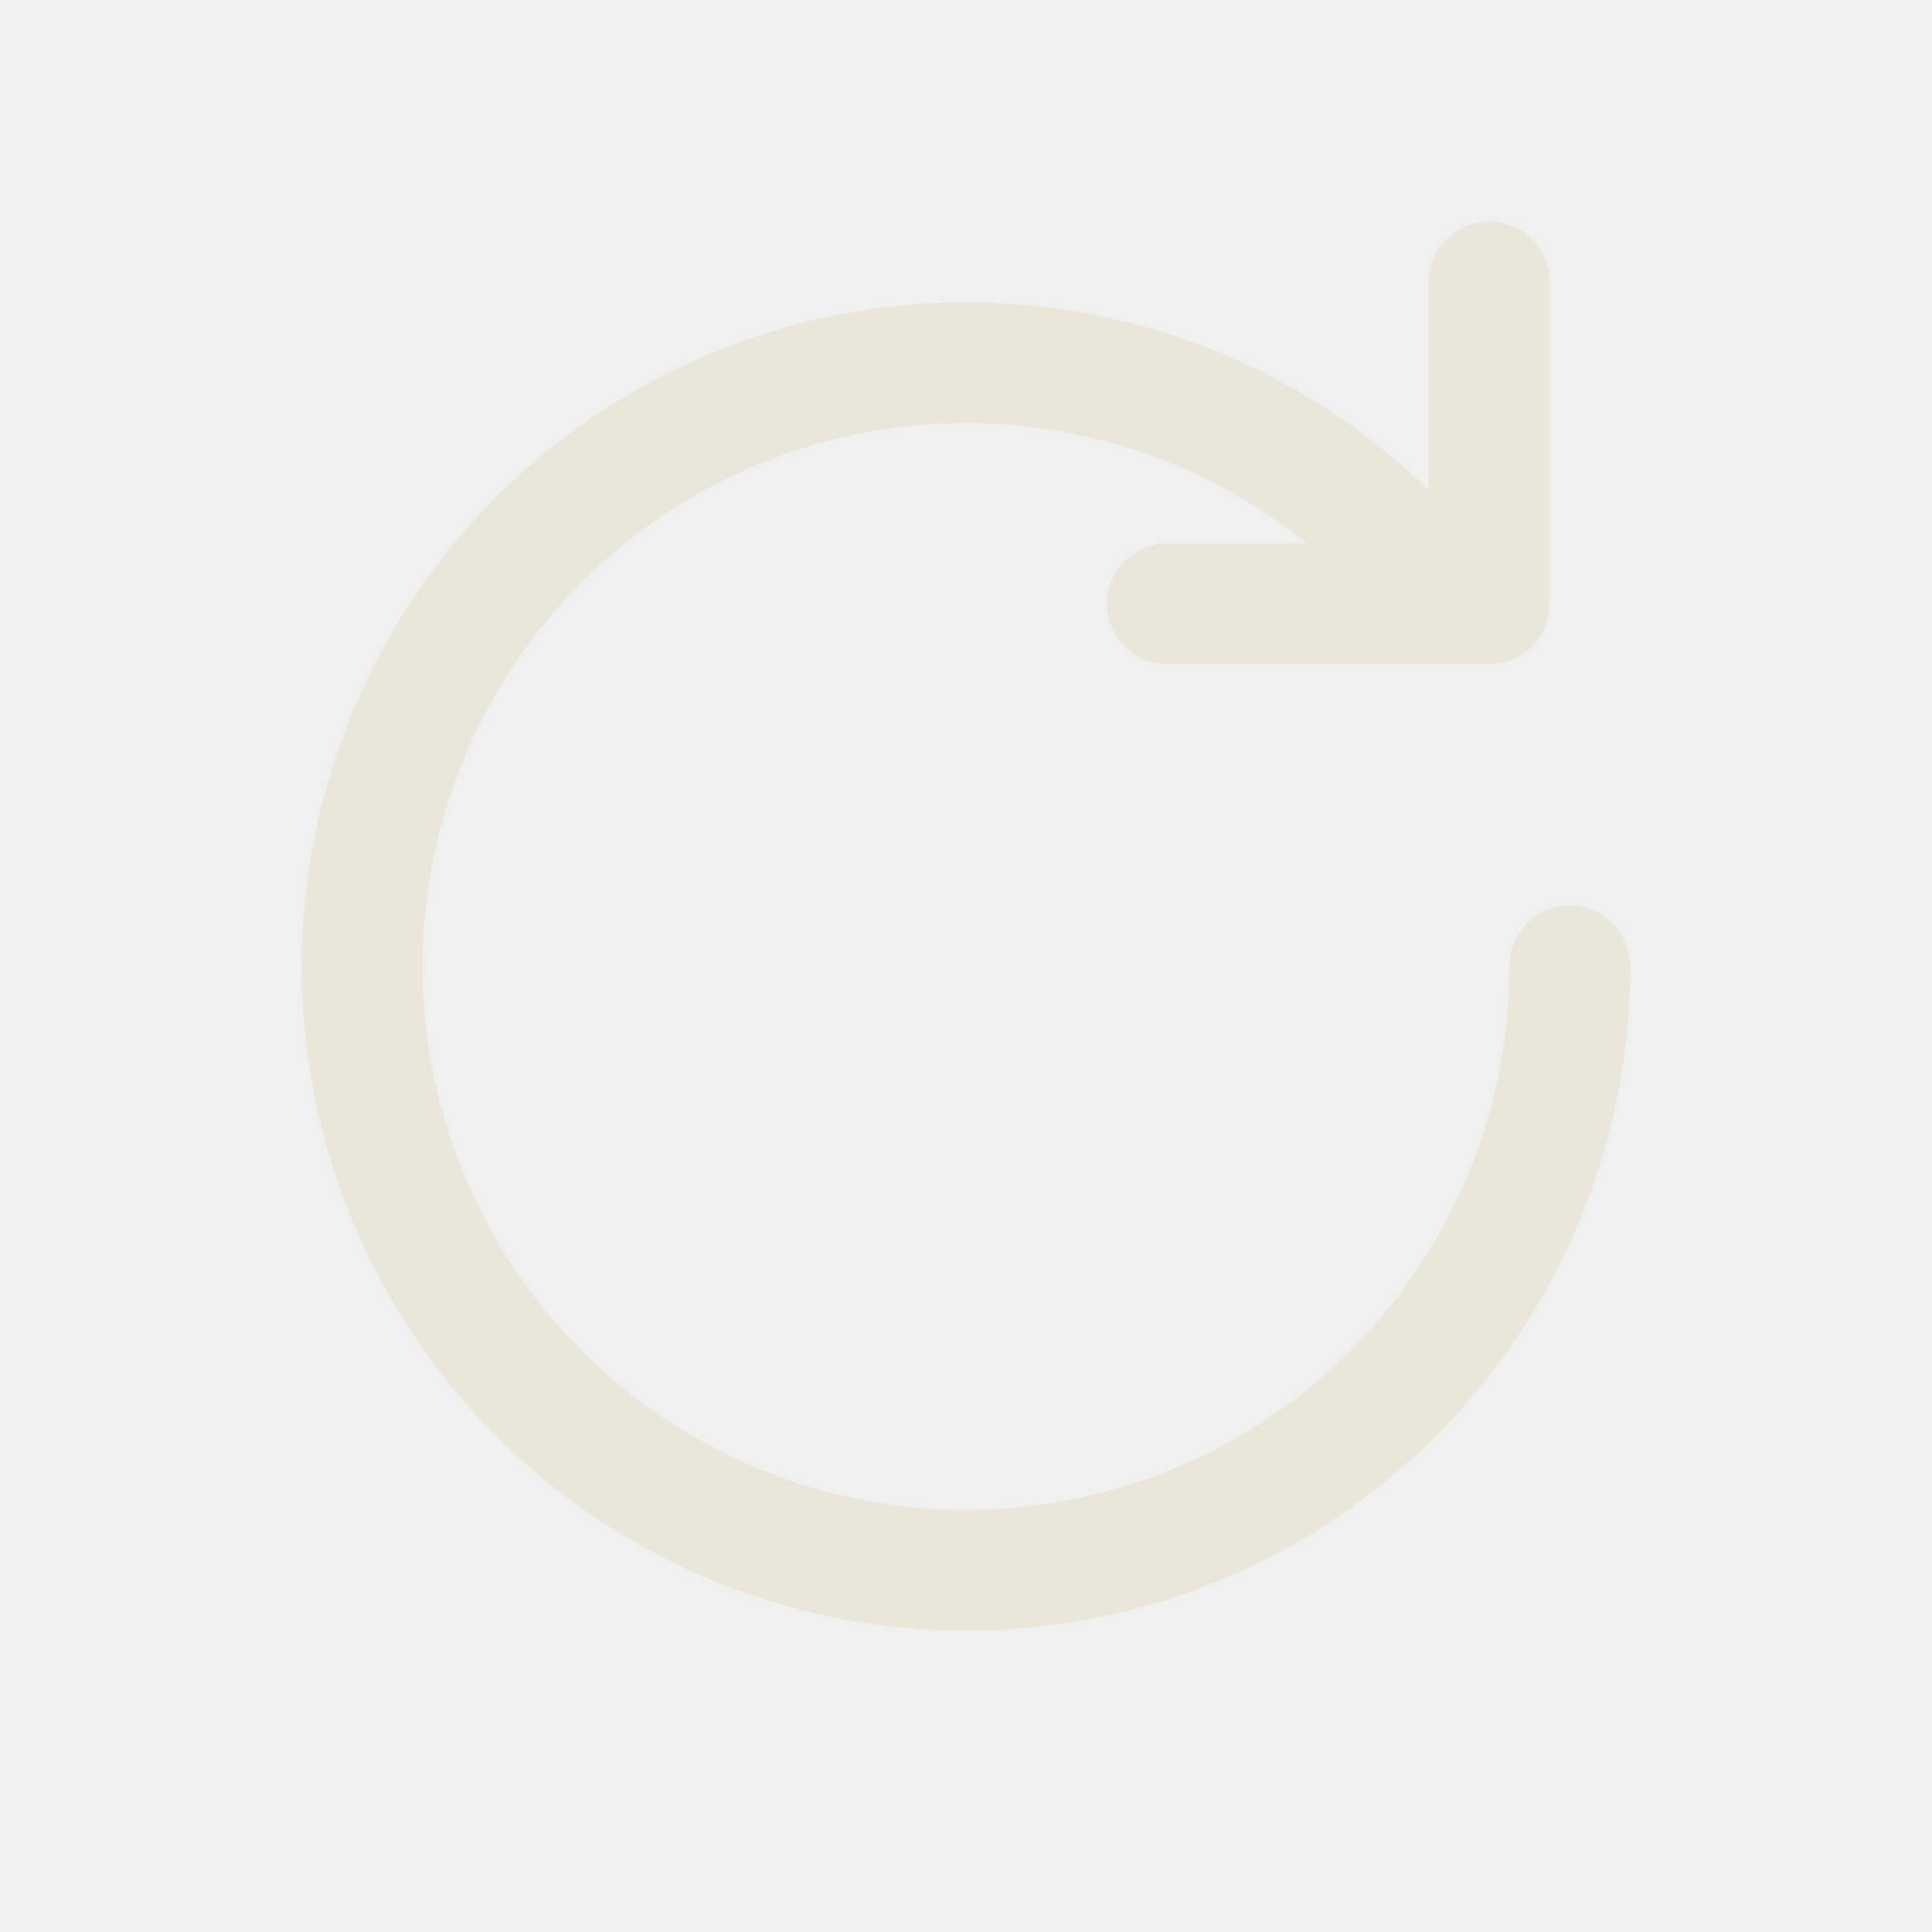
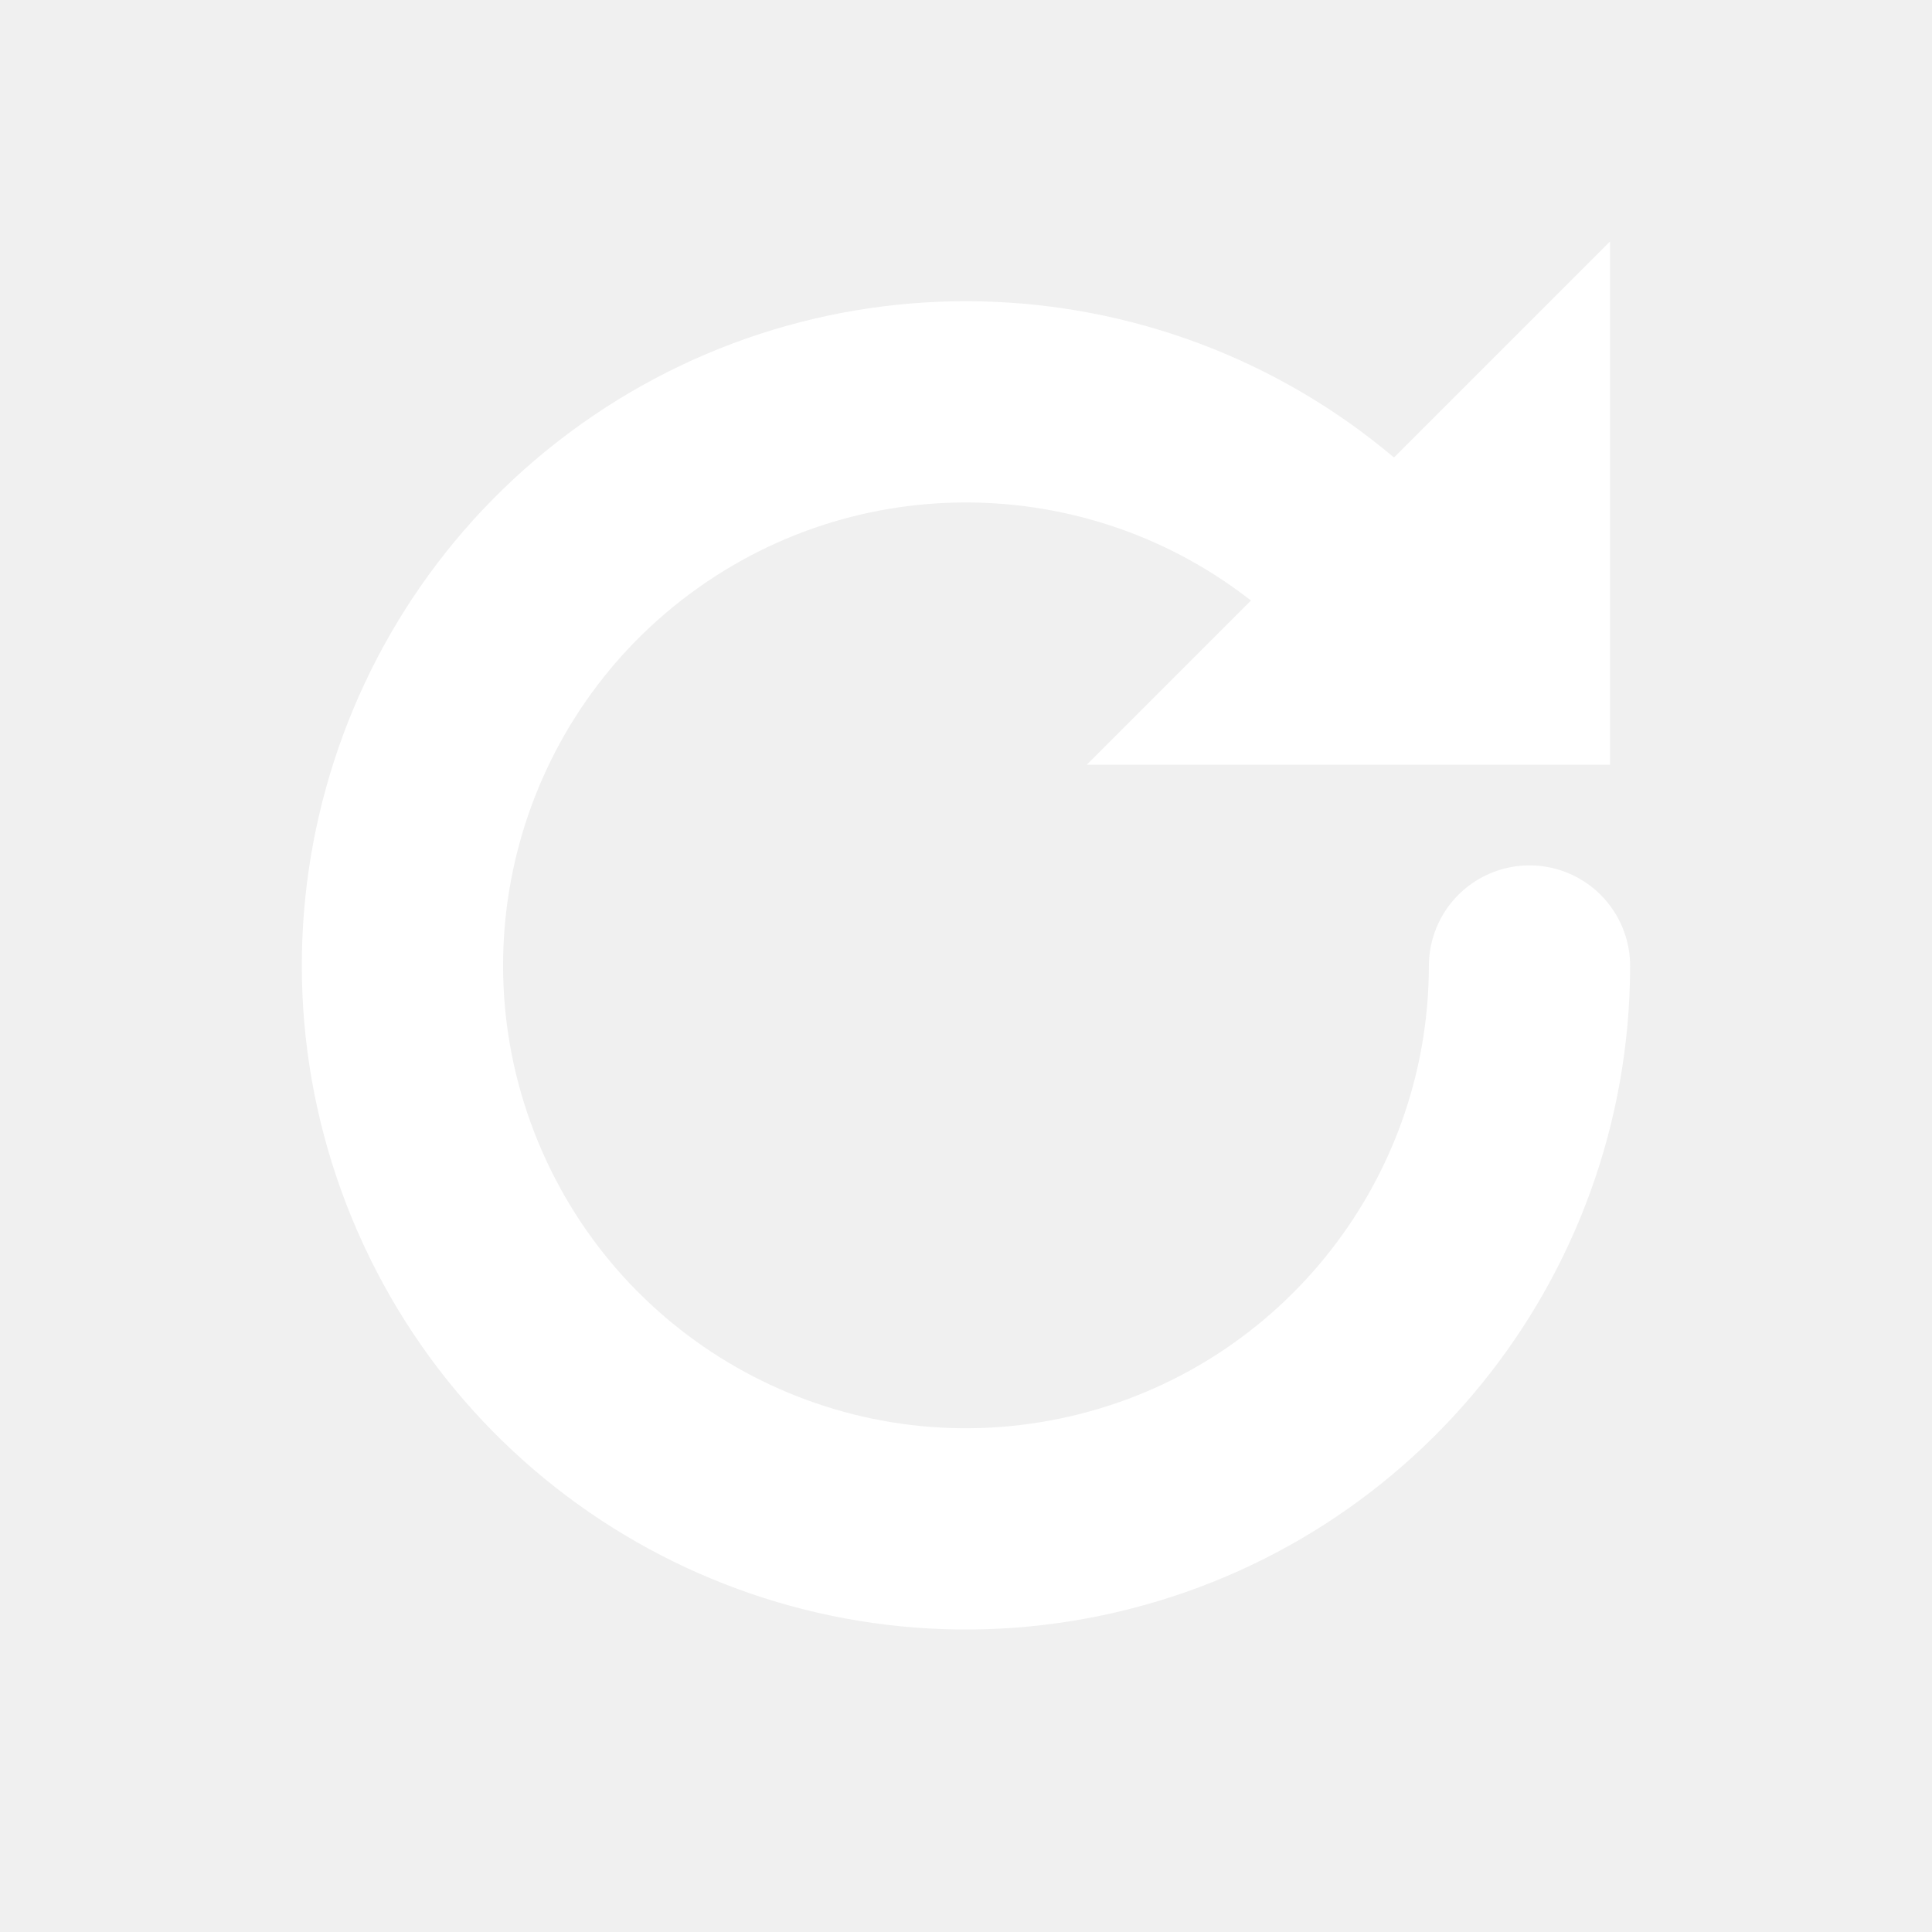
- <svg xmlns="http://www.w3.org/2000/svg" viewBox="0 0 48 48" fill="none" stroke="#e9e6da" stroke-width="3" stroke-linecap="round" stroke-linejoin="round">
-   <path d="M39 24a15 15 0 1 1-4.5-10.7" />
-   <path d="M37 7v8h-8" />
+ <svg xmlns="http://www.w3.org/2000/svg" viewBox="0 0 48 48" fill="none" stroke="#fff" stroke-width="5" stroke-linecap="round">
+   <path d="M38 24a14 14 0 1 1-4.5-10.3" />
+   <path d="M40 6v13H27z" fill="#fff" stroke="none" />
</svg>
